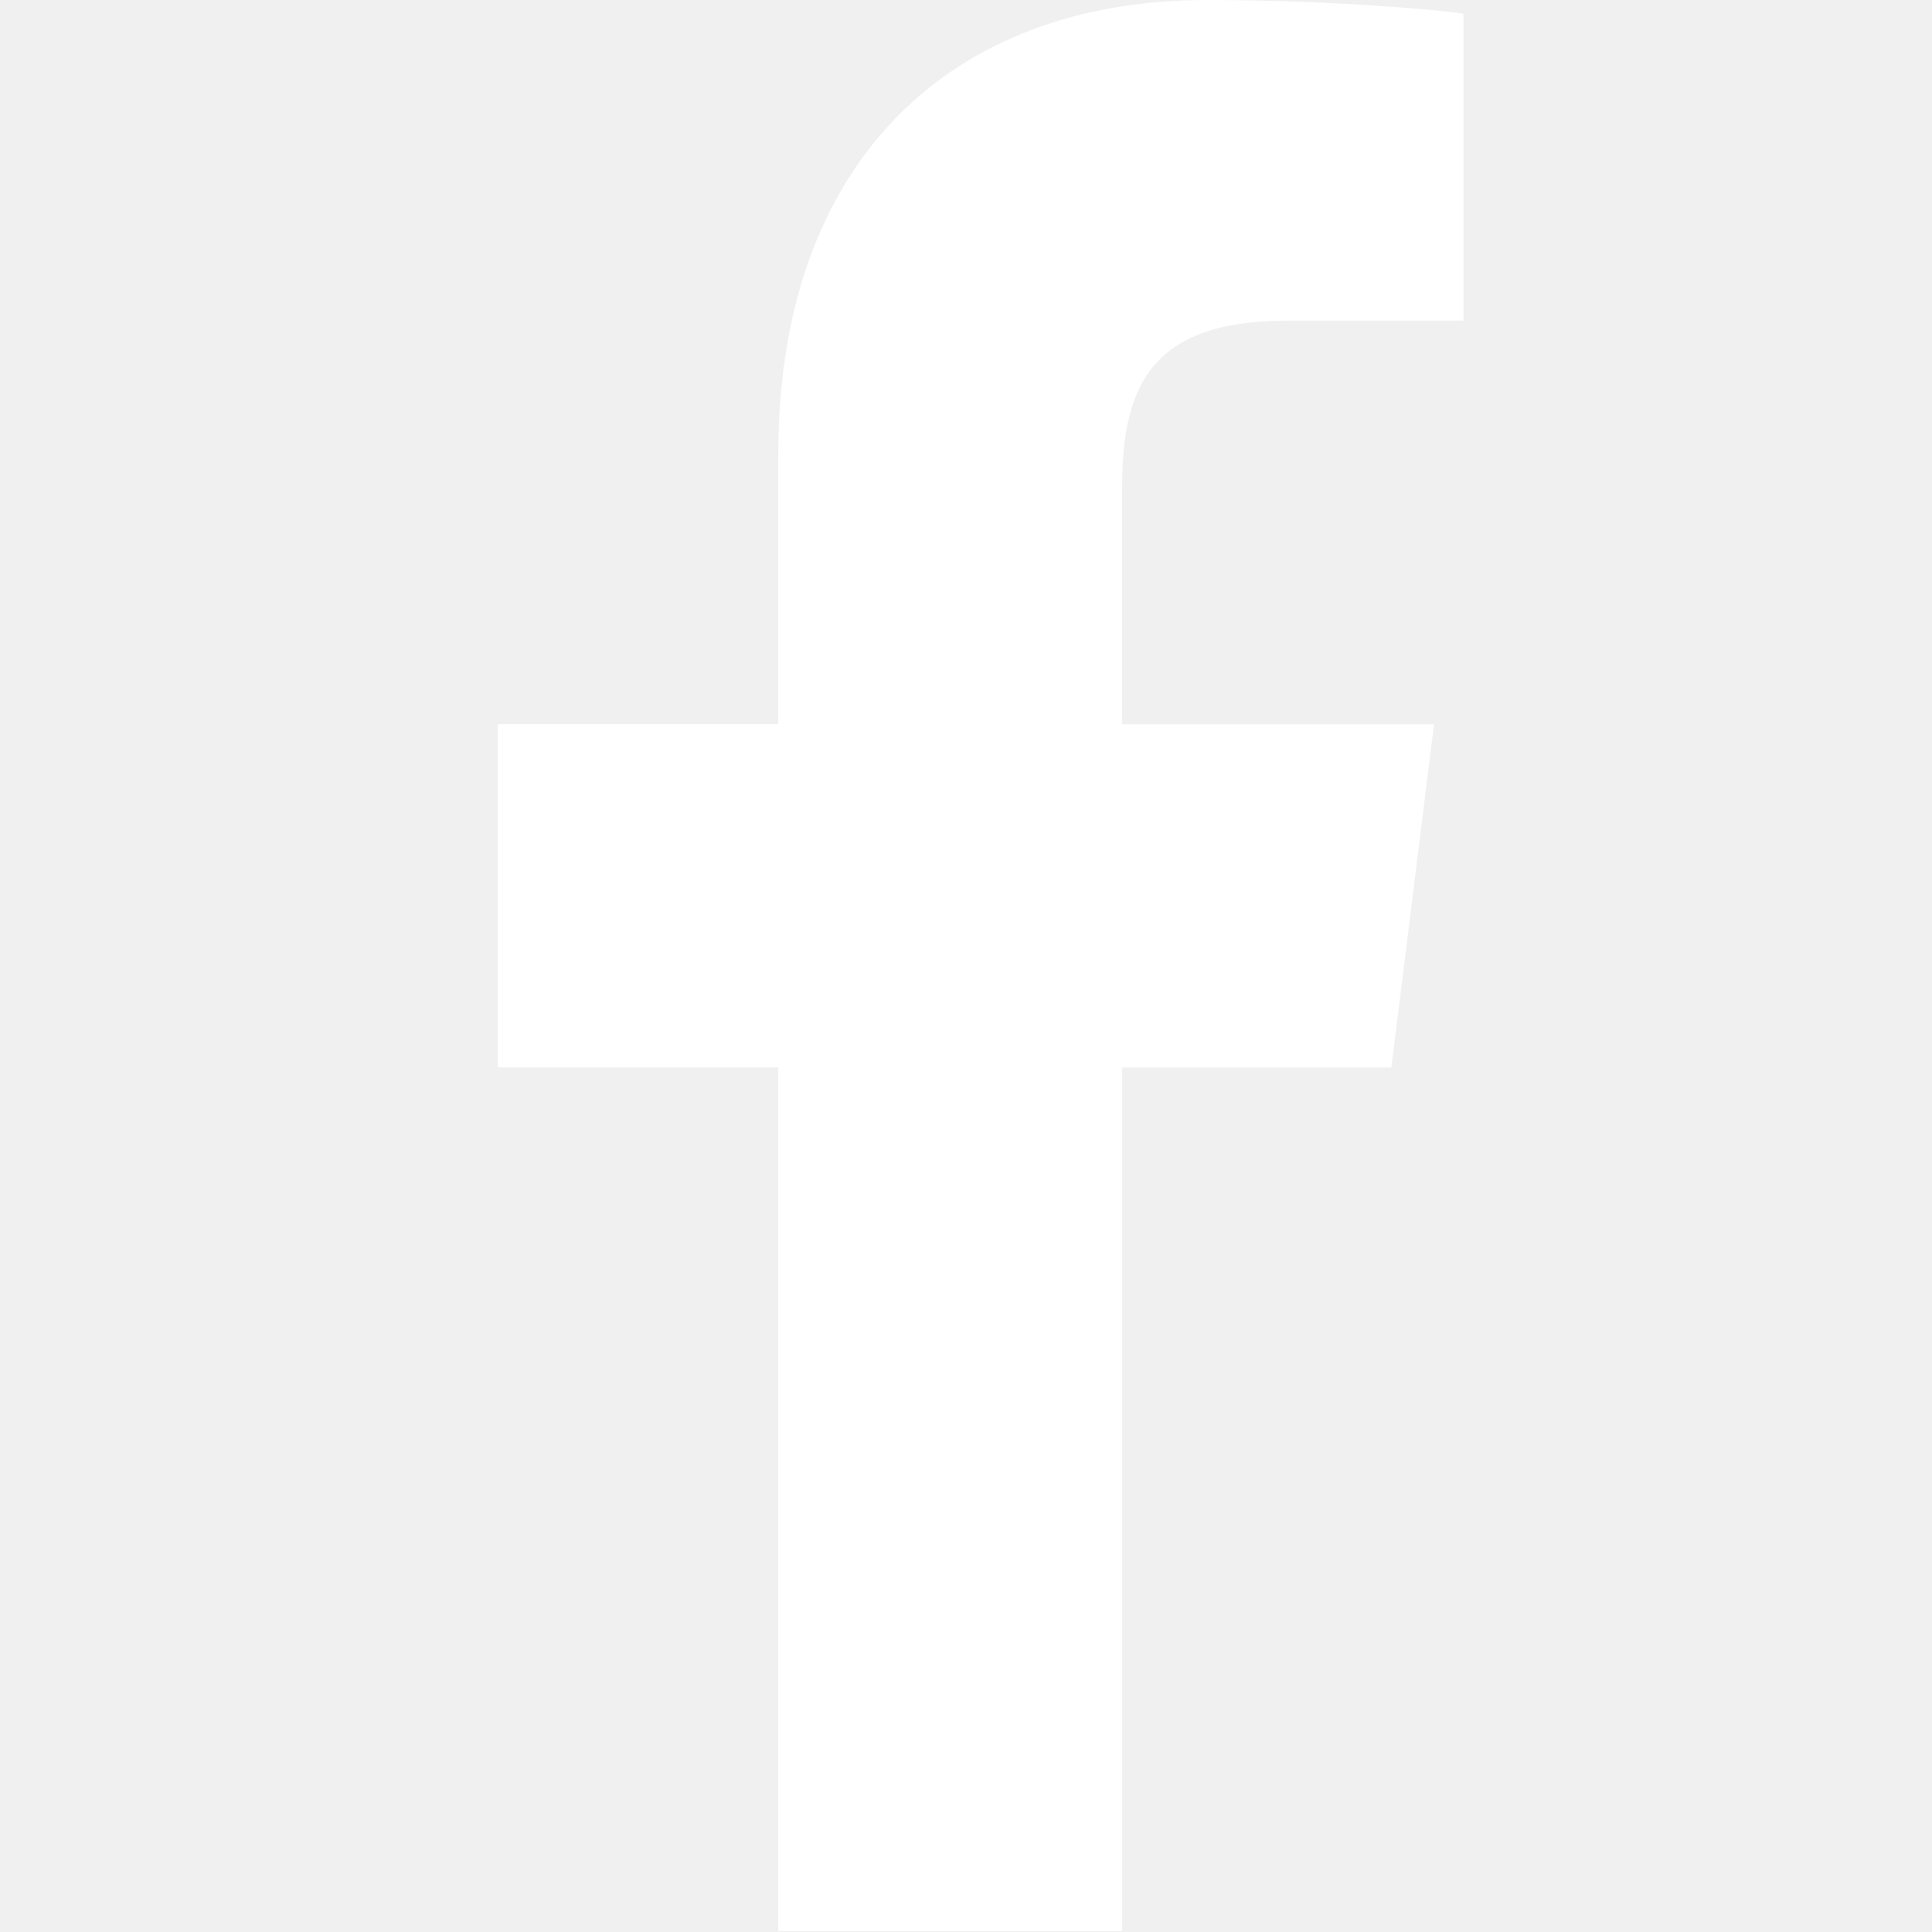
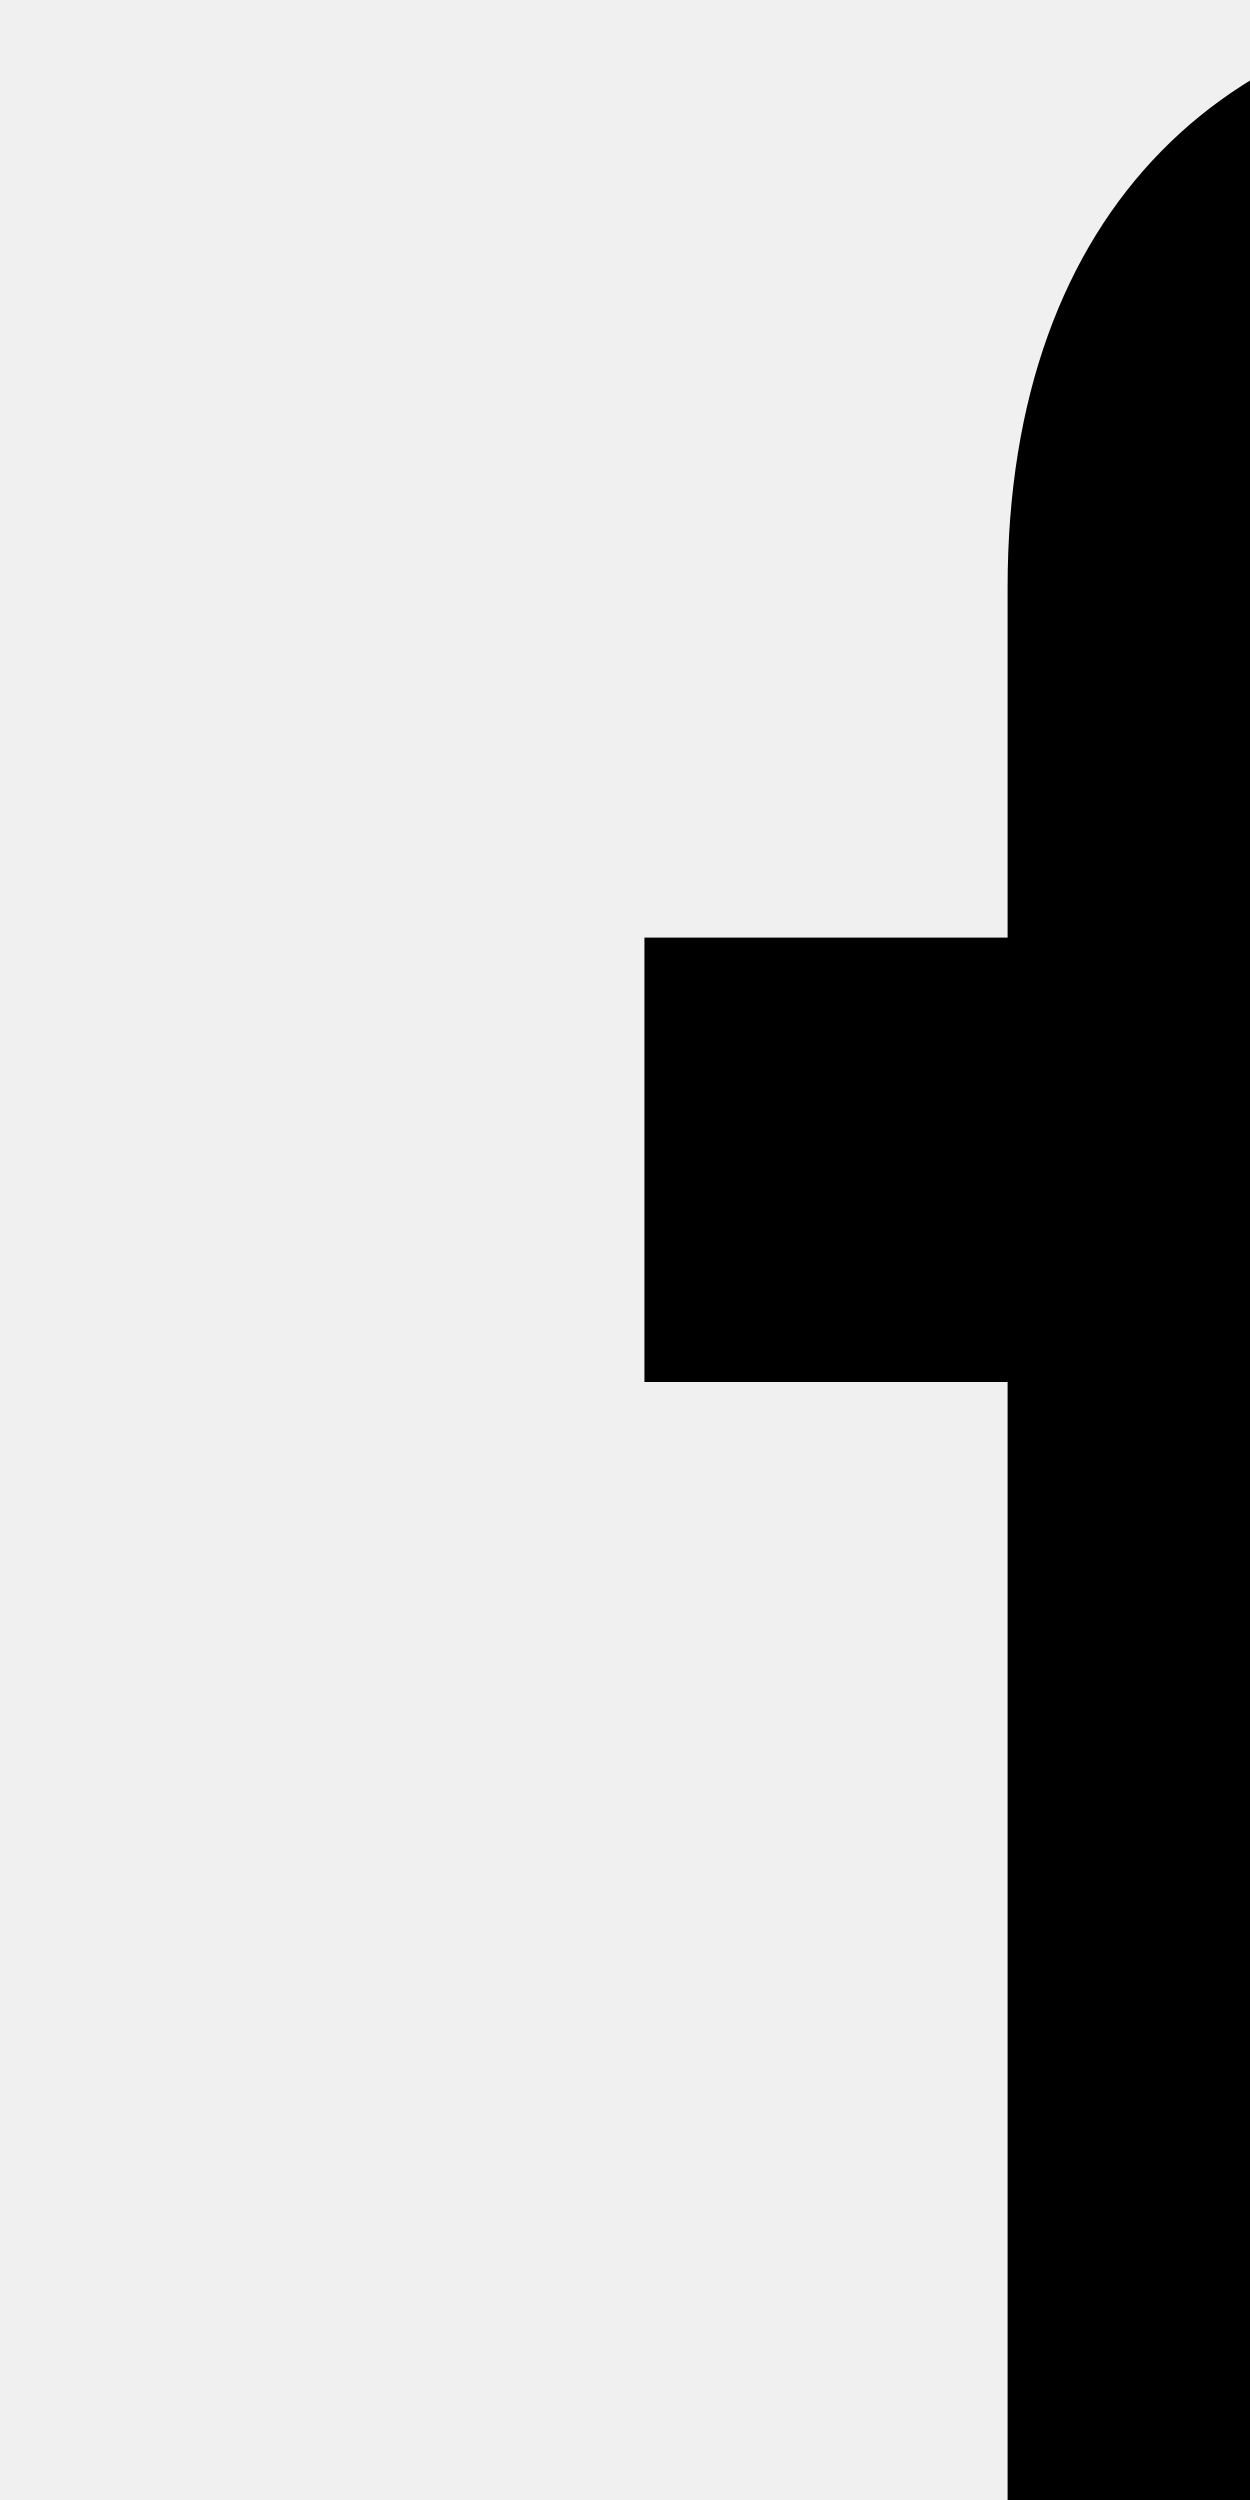
- <svg xmlns="http://www.w3.org/2000/svg" width="31" height="31" viewBox="0 0 31 31" fill="none">
-   <g clip-path="url(#clip0_4_1810)">
-     <path d="M20.653 5.145H23.482V0.218C22.994 0.151 21.315 0 19.36 0C15.282 0 12.488 2.565 12.488 7.28V11.62H7.987V17.128H12.488V30.986H18.006V17.129H22.325L23.01 11.621H18.005V7.827C18.006 6.235 18.435 5.145 20.653 5.145Z" fill="white" />
-   </g>
-   <defs>
-     <clipPath id="clip0_4_1810">
-       <rect width="30.986" height="30.986" fill="white" />
-     </clipPath>
-   </defs>
+ <svg xmlns="http://www.w3.org/2000/svg">
+   <path d="M20.653 5.145H23.482V0.218C22.994 0.151 21.315 0 19.36 0C15.282 0 12.488 2.565 12.488 7.28V11.62H7.987V17.128H12.488V30.986H18.006V17.129H22.325L23.01 11.621H18.005V7.827C18.006 6.235 18.435 5.145 20.653 5.145Z" />
</svg>
